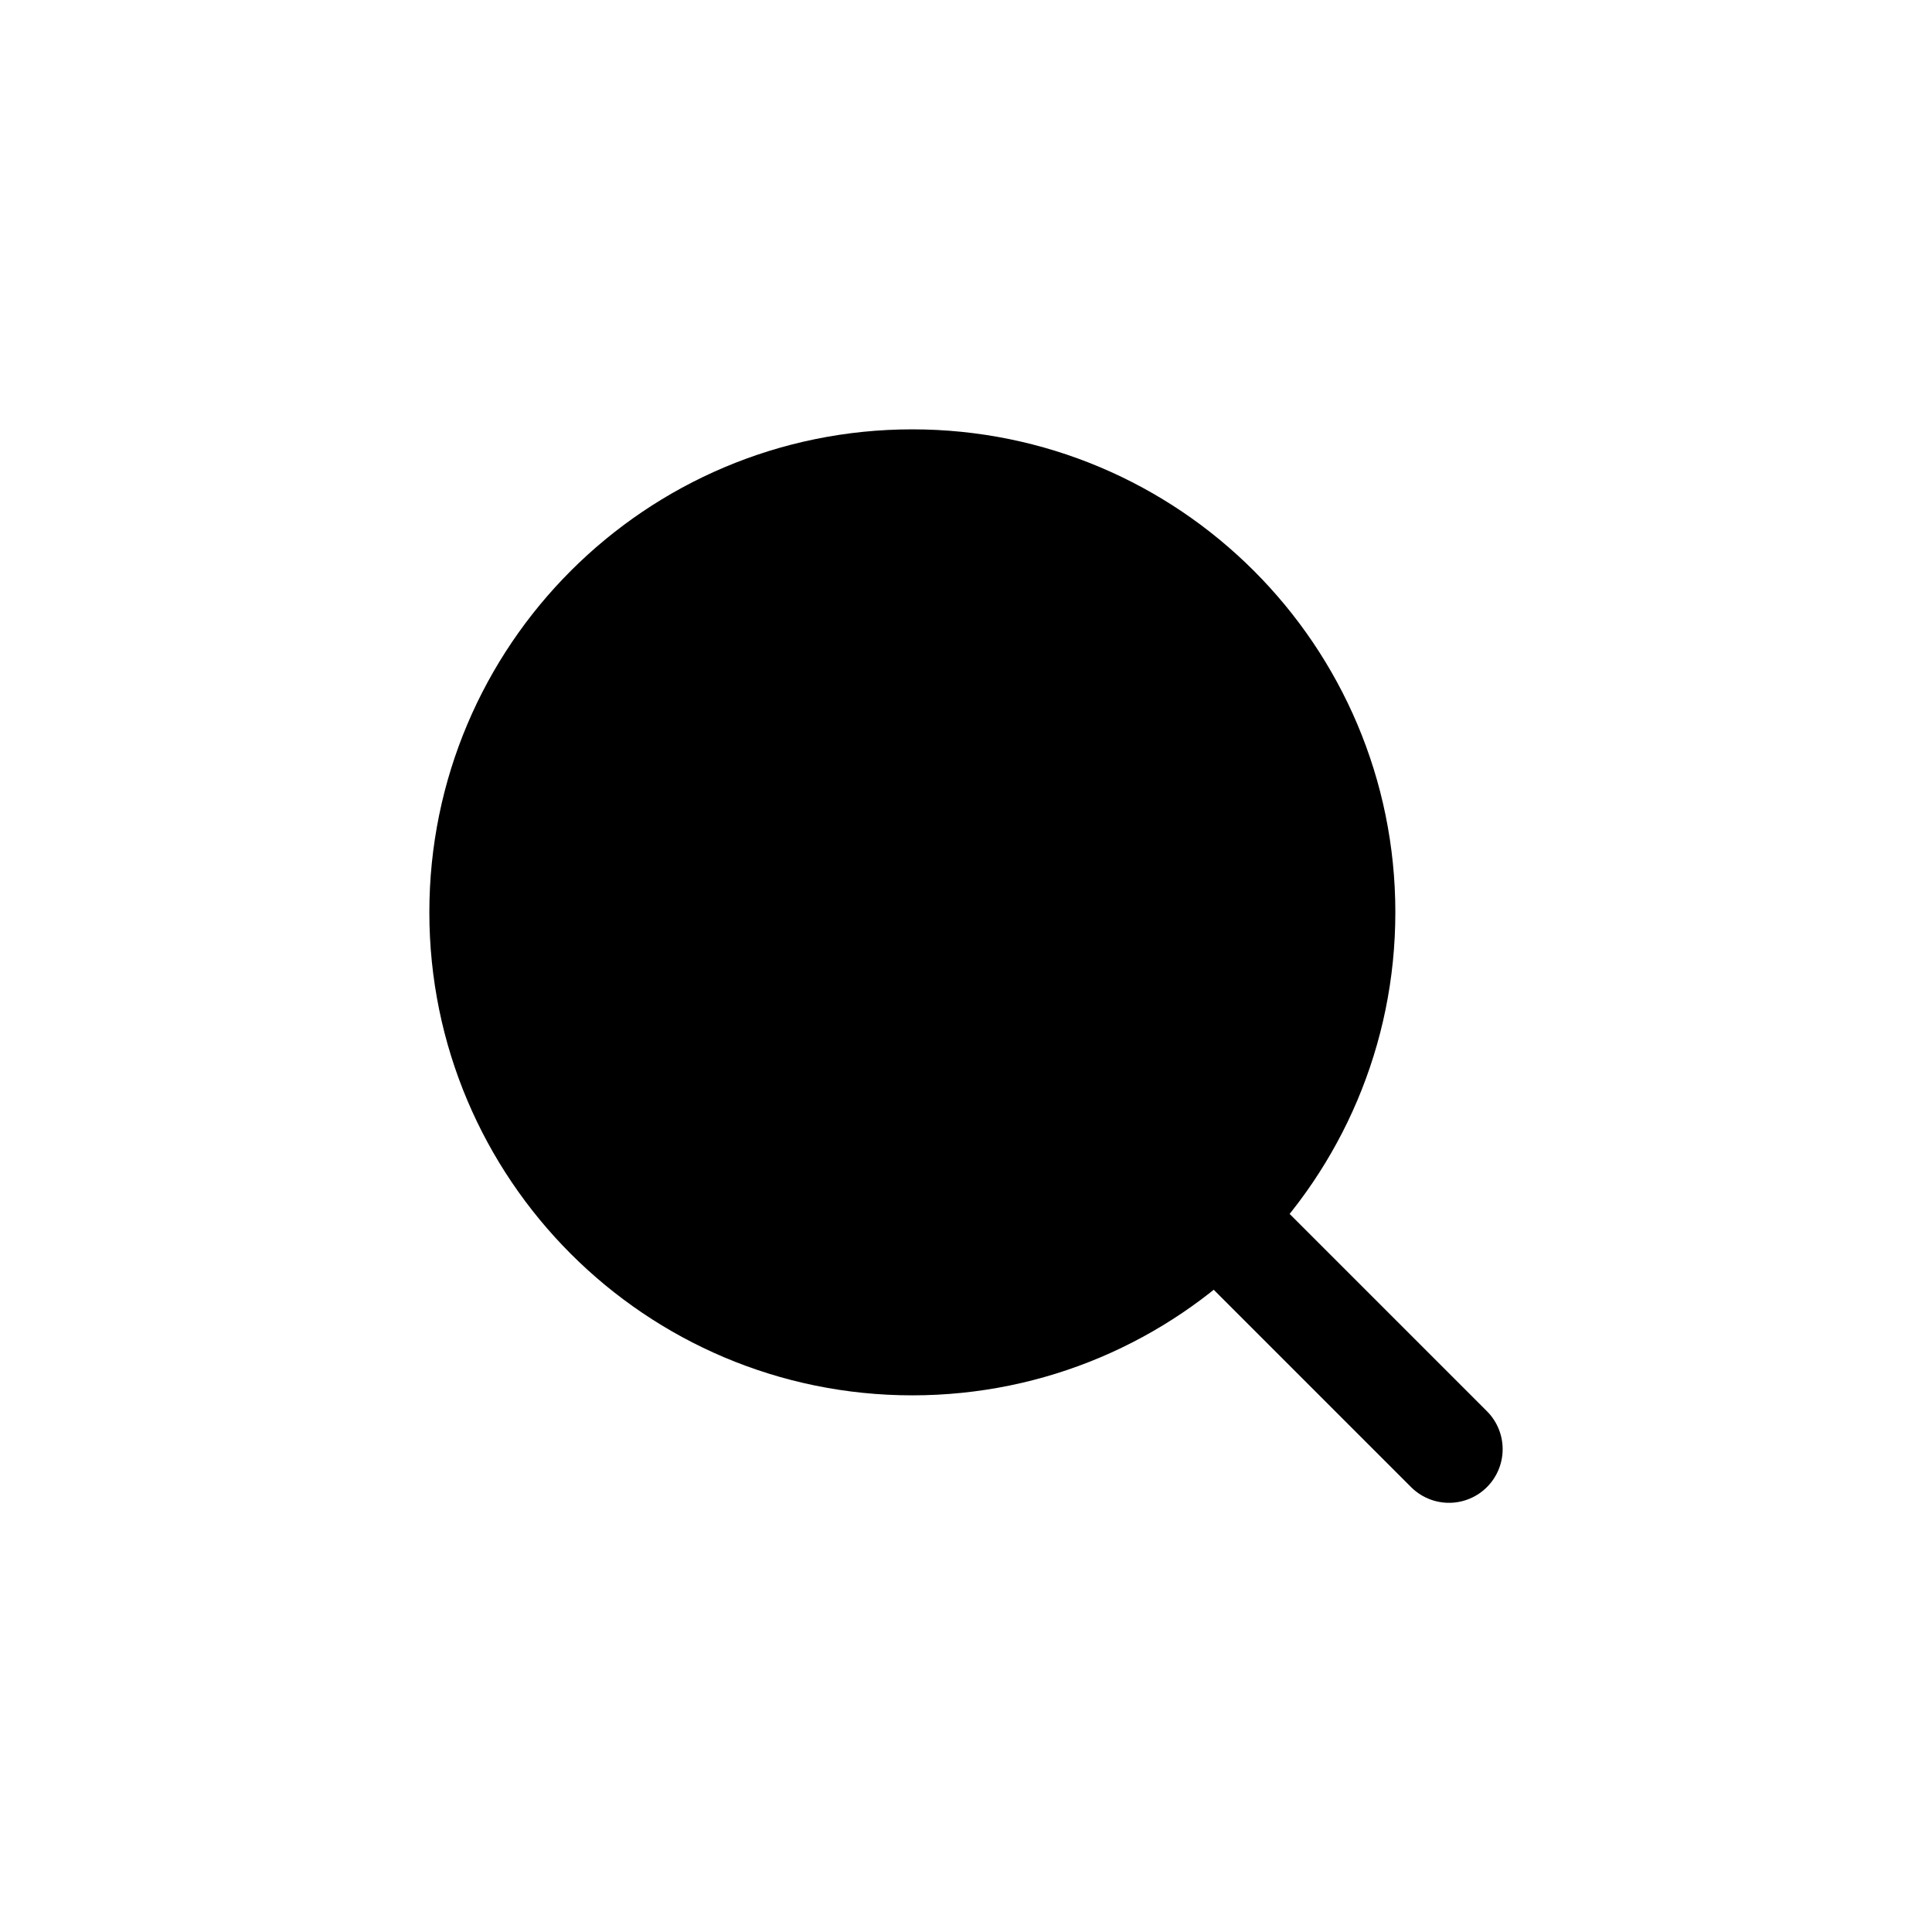
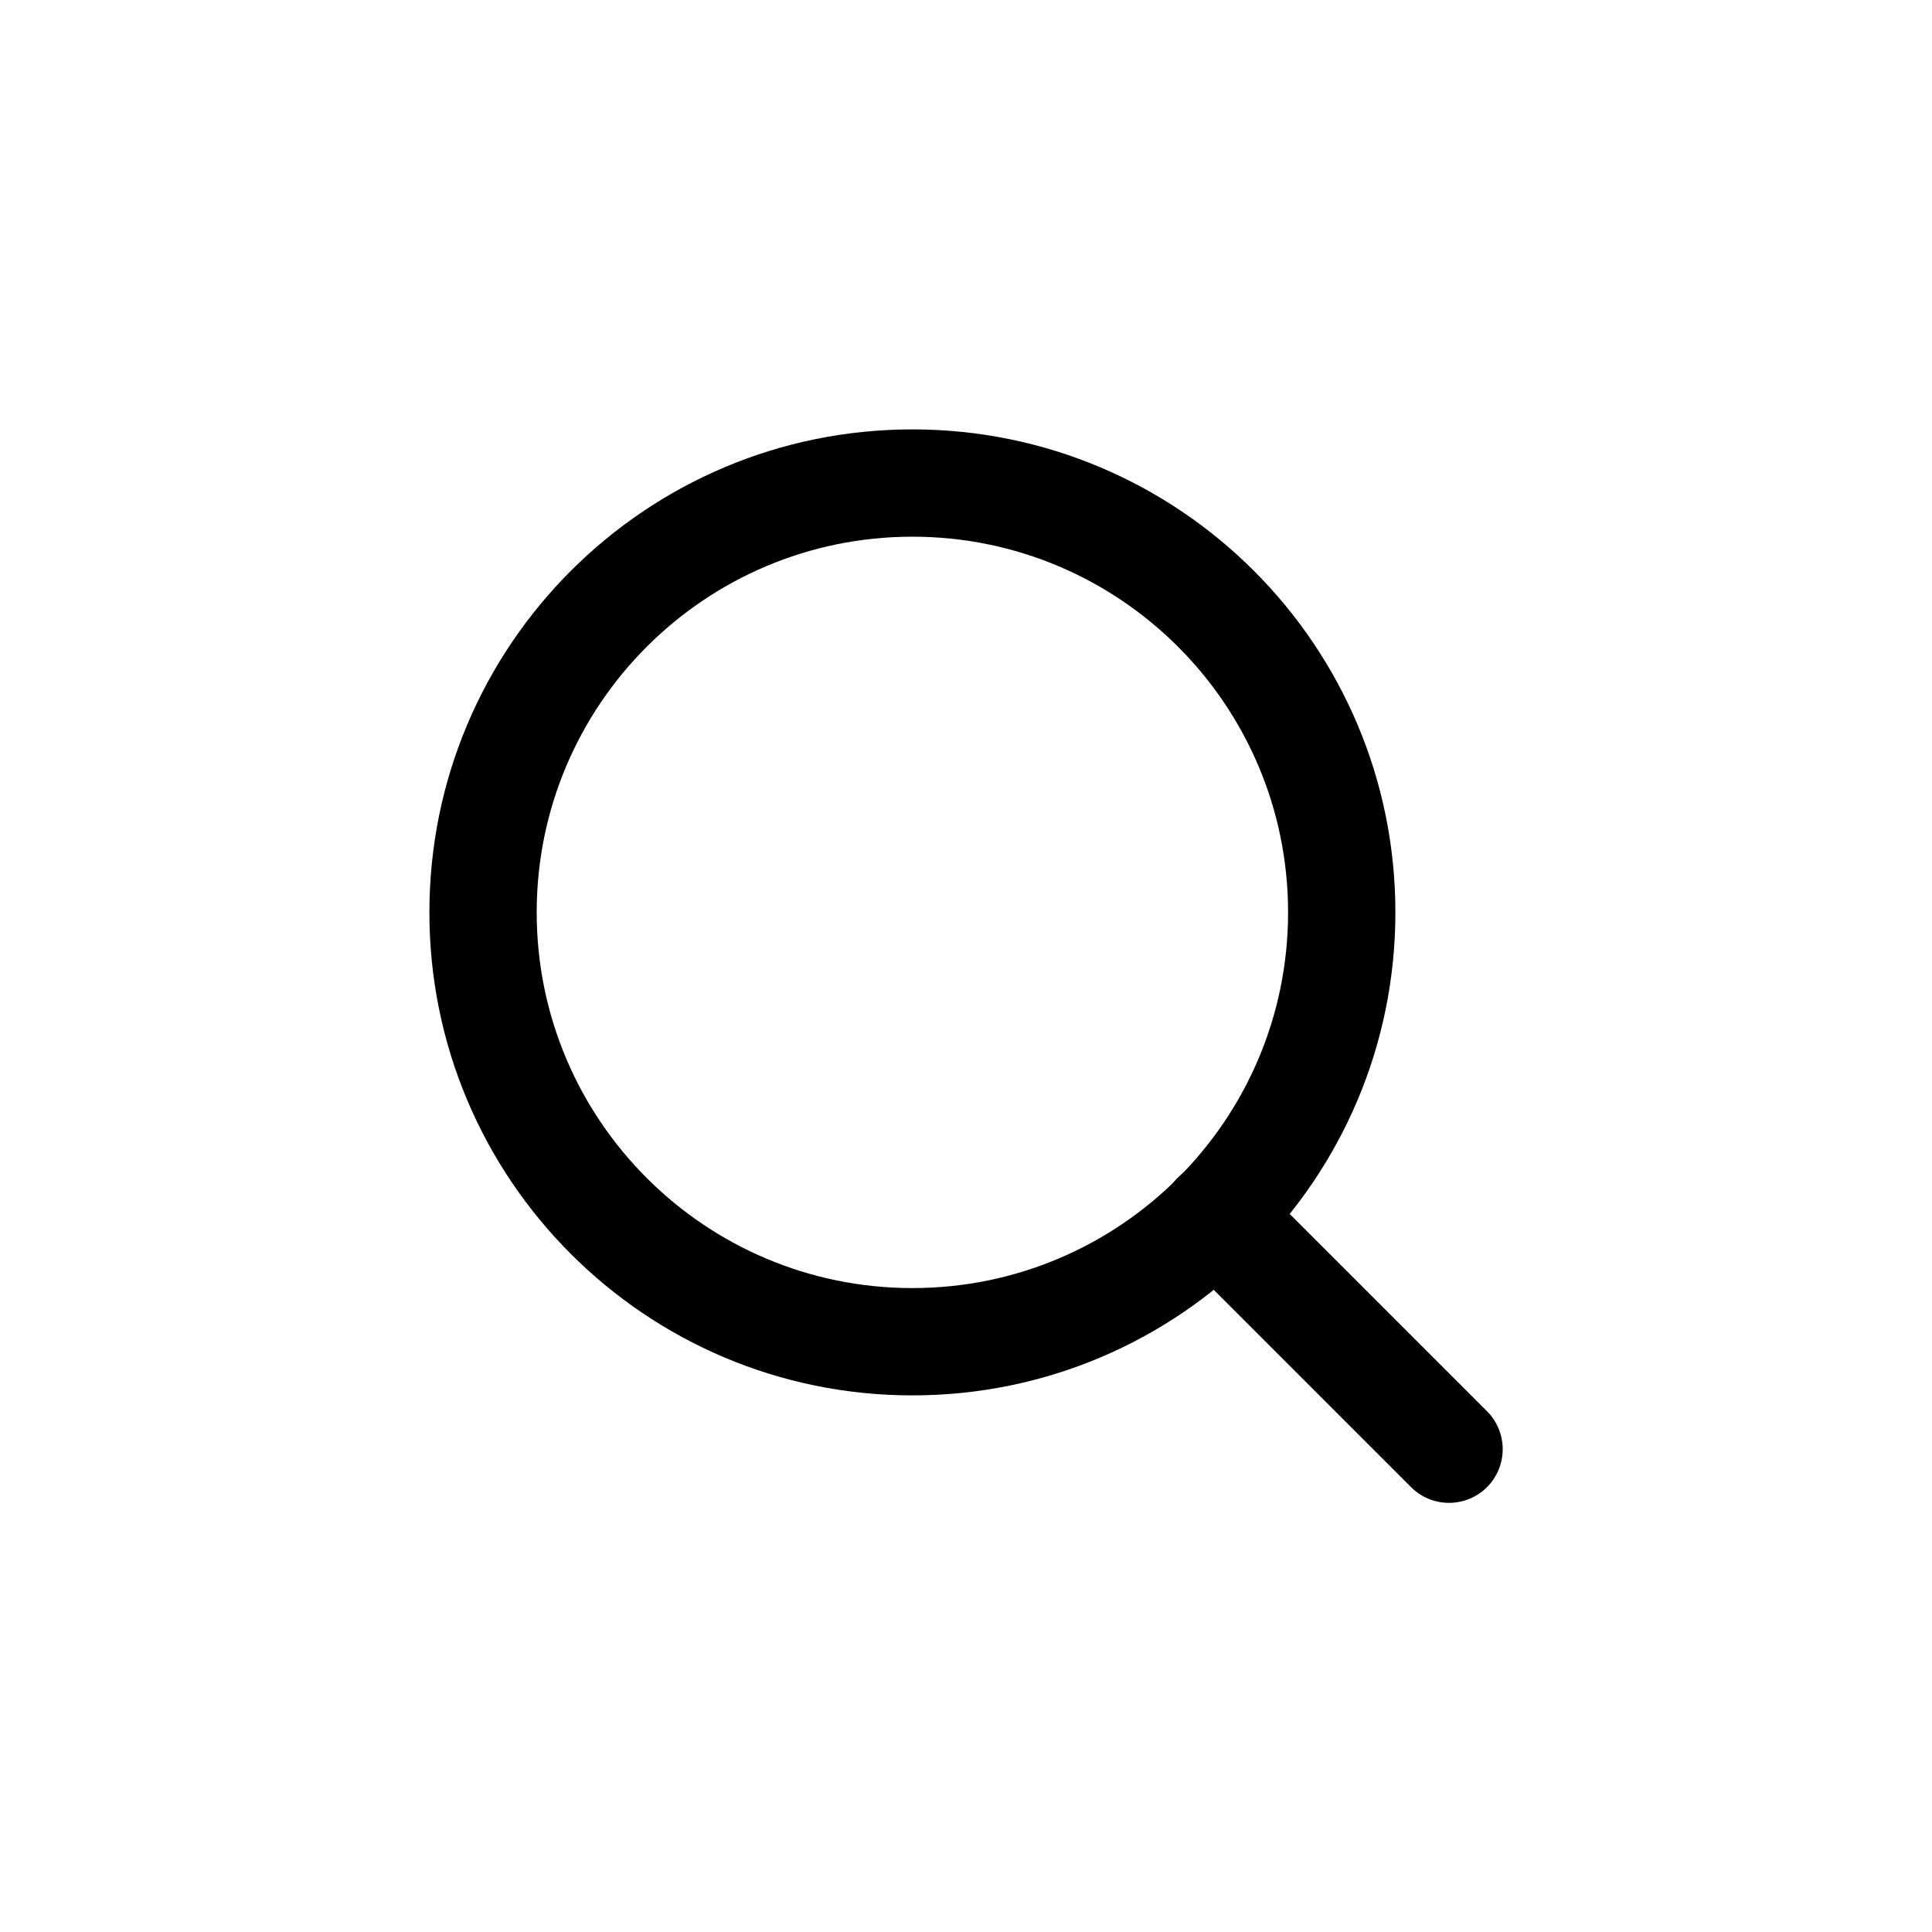
<svg xmlns="http://www.w3.org/2000/svg" width="24" height="24" viewBox="0 0 24 24" fill="currentColor">
-   <path d="M11.333 16.667C14.279 16.667 16.667 14.279 16.667 11.333C16.667 8.388 14.279 6 11.333 6C8.388 6 6 8.388 6 11.333C6 14.279 8.388 16.667 11.333 16.667Z" stroke="currentColor" stroke-width="1.333" stroke-linecap="round" stroke-linejoin="round" />
-   <path d="M18 18.002L15.1 15.102" stroke="currentColor" stroke-width="1.333" stroke-linecap="round" stroke-linejoin="round" />
+   <path fill-rule="evenodd" clip-rule="evenodd" d="M11.334 6.667C8.757 6.667 6.667 8.757 6.667 11.334C6.667 13.911 8.757 16.001 11.334 16.001C13.911 16.001 16.001 13.911 16.001 11.334C16.001 8.757 13.911 6.667 11.334 6.667ZM5.334 11.334C5.334 8.02 8.02 5.334 11.334 5.334C14.648 5.334 17.334 8.02 17.334 11.334C17.334 14.648 14.648 17.334 11.334 17.334C8.02 17.334 5.334 14.648 5.334 11.334Z" fill="currentColor" />
+   <path fill-rule="evenodd" clip-rule="evenodd" d="M14.629 14.631C14.889 14.37 15.311 14.37 15.572 14.631L18.472 17.531C18.732 17.791 18.732 18.213 18.472 18.474C18.211 18.734 17.789 18.734 17.529 18.474L14.629 15.574C14.368 15.313 14.368 14.891 14.629 14.631Z" fill="currentColor" />
</svg>
